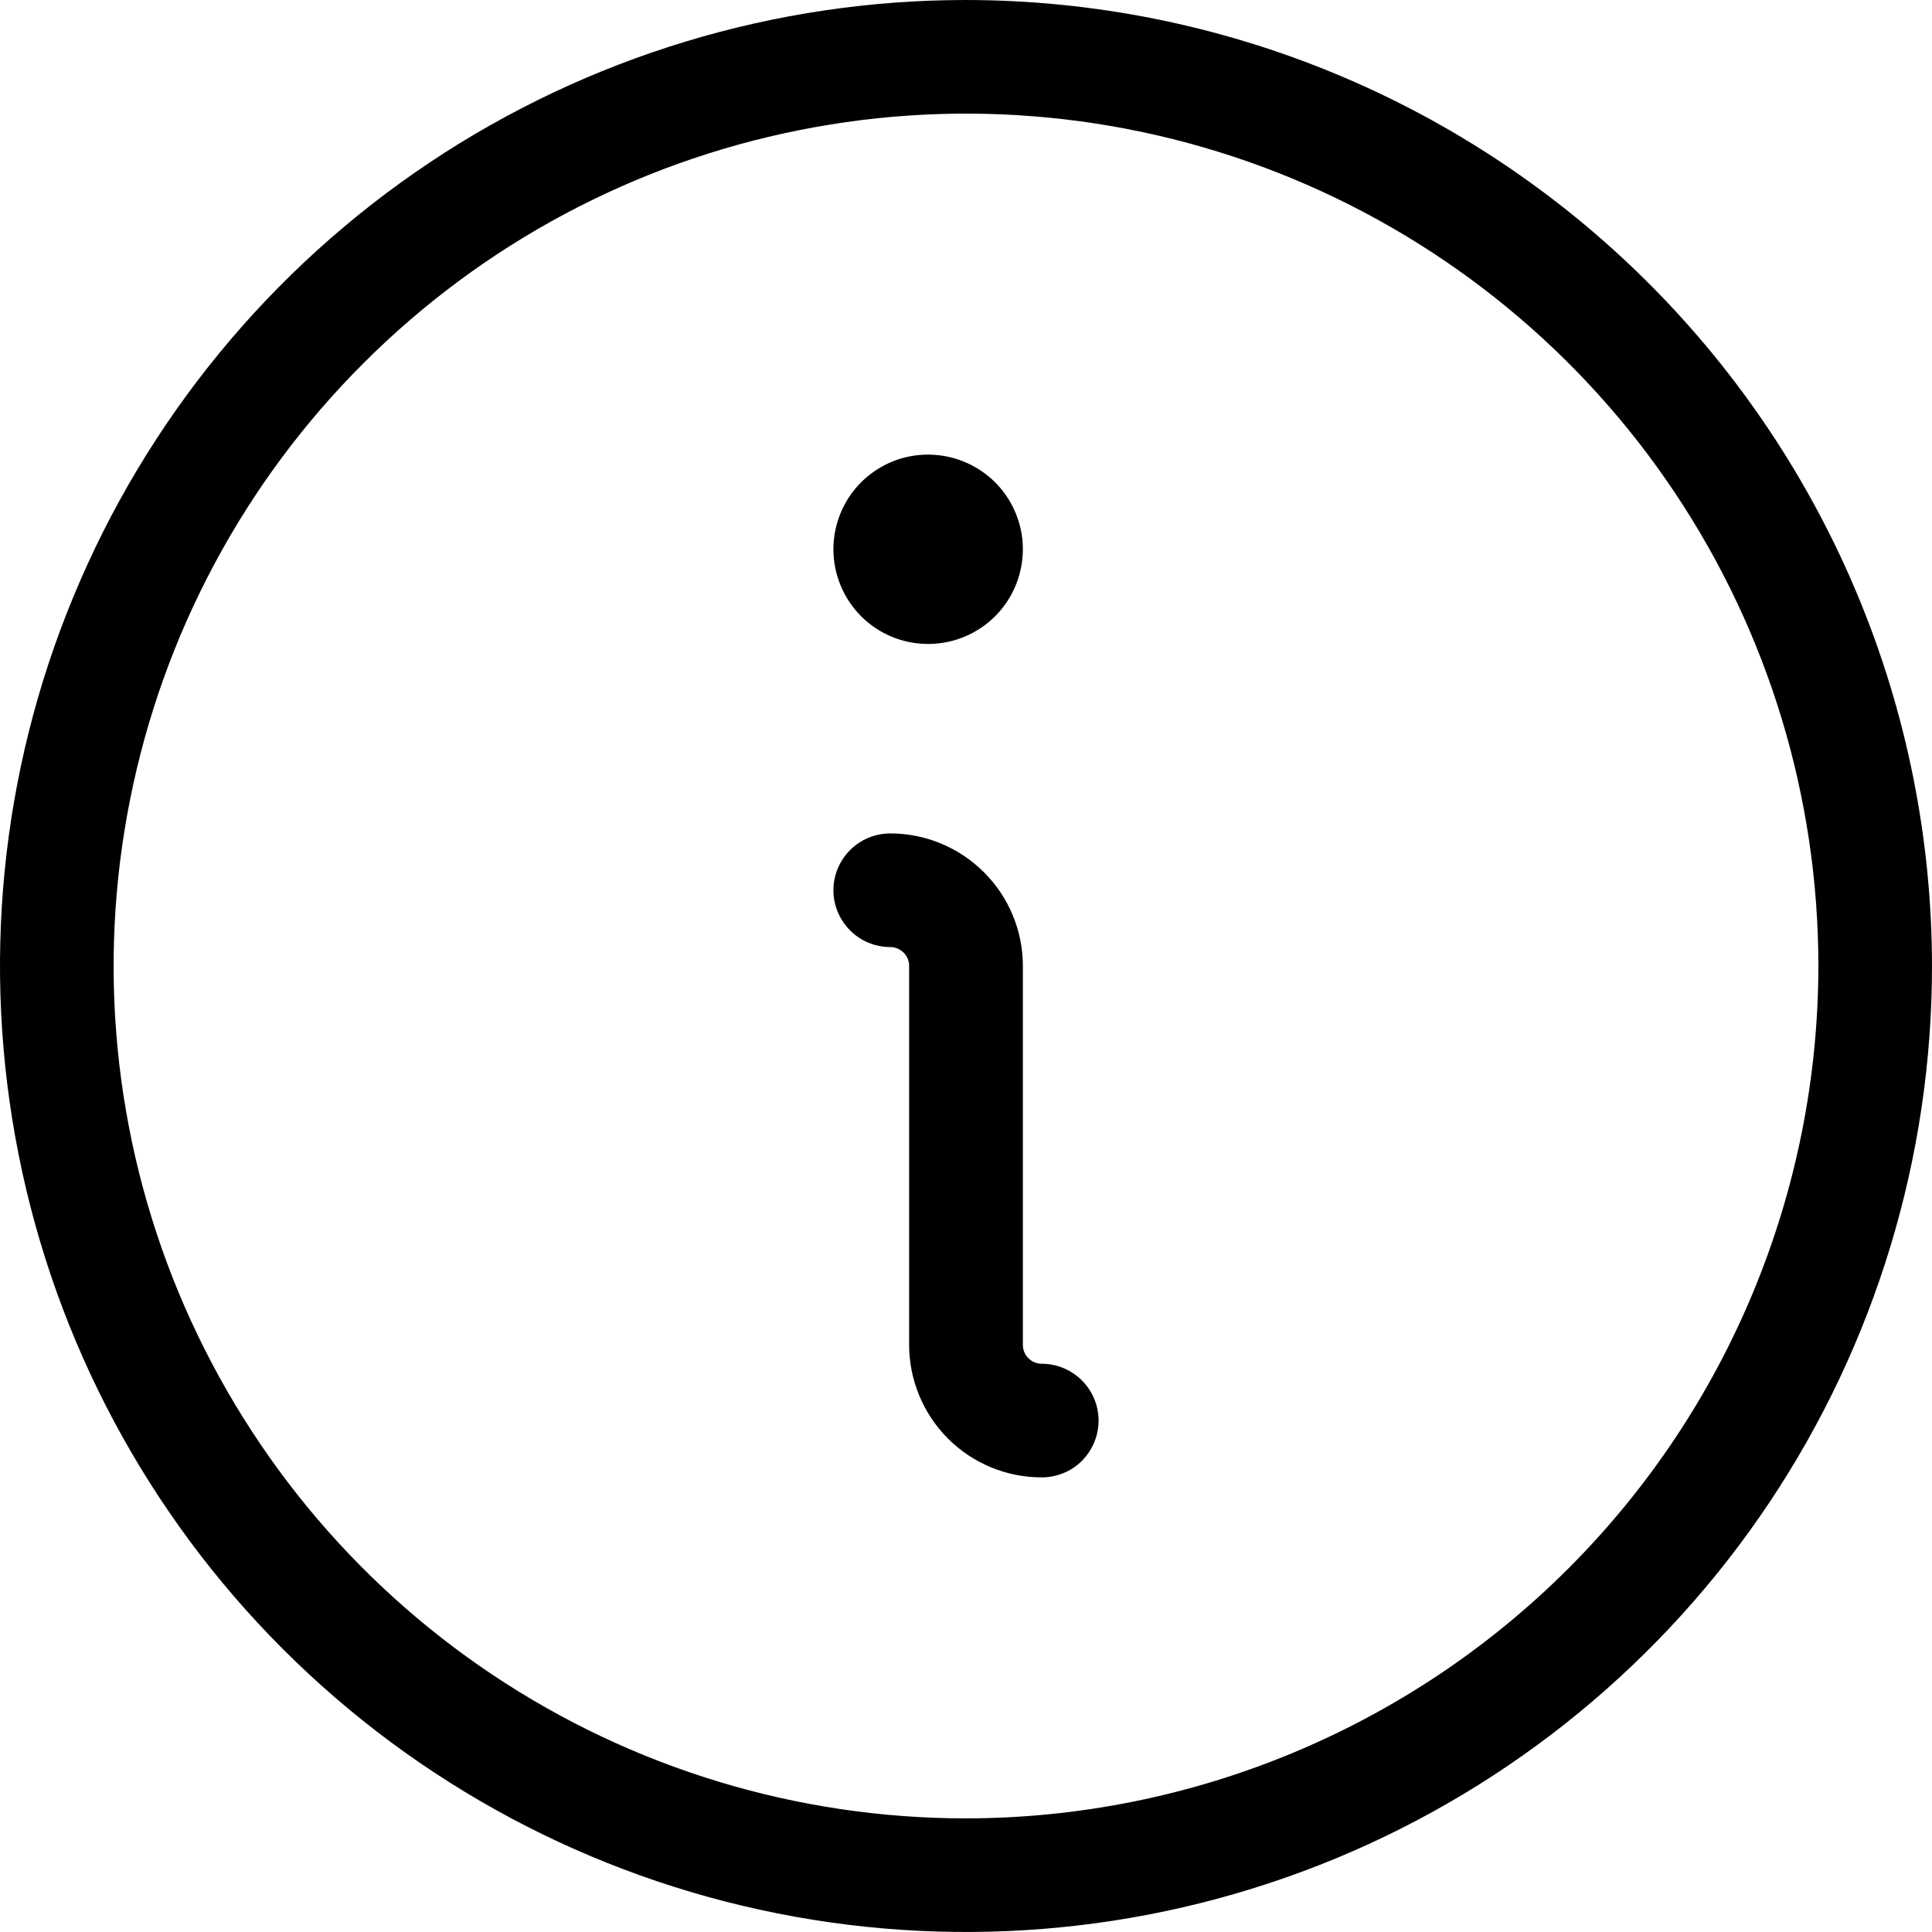
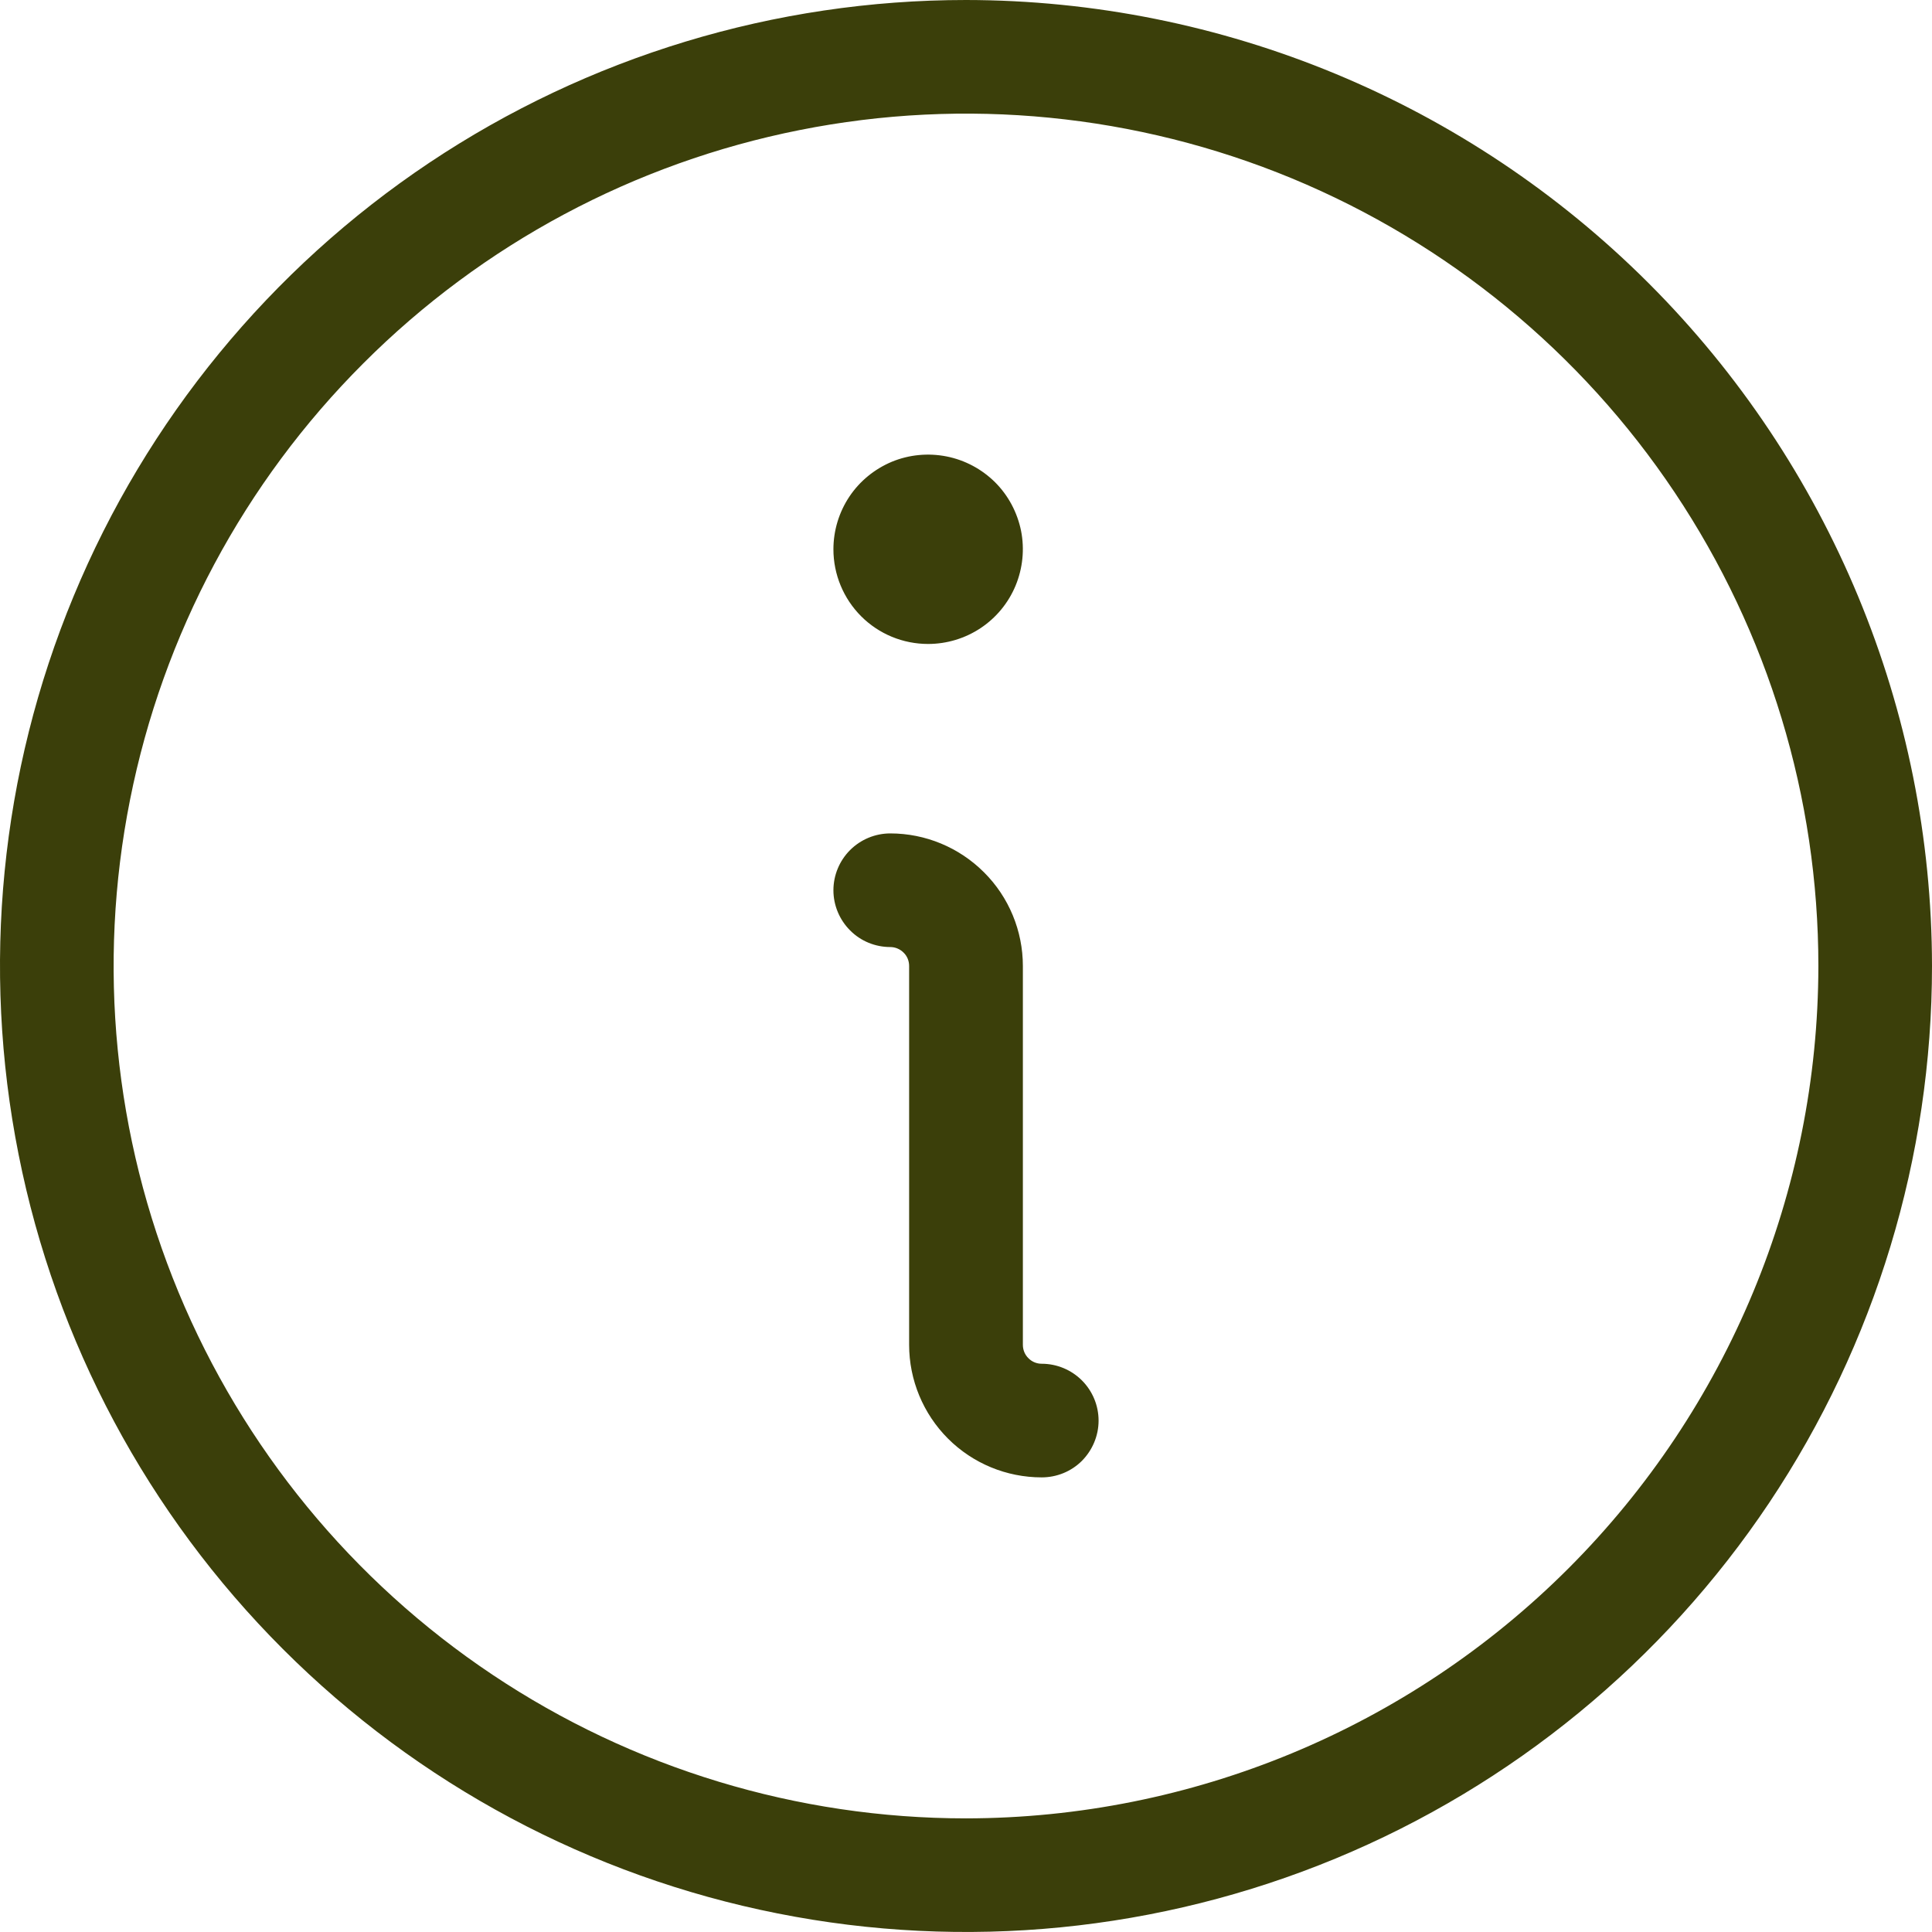
<svg xmlns="http://www.w3.org/2000/svg" preserveAspectRatio="none" overflow="visible" style="display: block;" width="16" height="16" viewBox="0 0 16 16" fill="none">
  <g id="icon-info">
-     <path id="Vector" d="M9.098 11.765C9.098 11.889 9.048 12.009 8.96 12.098C8.872 12.186 8.752 12.235 8.627 12.235C8.336 12.235 8.057 12.12 7.851 11.914C7.645 11.708 7.529 11.428 7.529 11.137V8C7.529 7.958 7.513 7.918 7.483 7.889C7.454 7.86 7.414 7.843 7.373 7.843C7.248 7.843 7.128 7.794 7.04 7.705C6.952 7.617 6.902 7.497 6.902 7.373C6.902 7.248 6.952 7.128 7.04 7.04C7.128 6.952 7.248 6.902 7.373 6.902C7.664 6.902 7.943 7.018 8.149 7.224C8.355 7.429 8.471 7.709 8.471 8V11.137C8.471 11.179 8.487 11.219 8.517 11.248C8.546 11.278 8.586 11.294 8.627 11.294C8.752 11.294 8.872 11.344 8.96 11.432C9.048 11.52 9.098 11.64 9.098 11.765ZM7.686 5.333C7.841 5.333 7.993 5.287 8.122 5.201C8.251 5.115 8.352 4.992 8.411 4.849C8.47 4.706 8.486 4.548 8.456 4.396C8.425 4.244 8.351 4.104 8.241 3.994C8.131 3.885 7.991 3.81 7.839 3.78C7.687 3.75 7.529 3.765 7.386 3.824C7.243 3.884 7.12 3.984 7.034 4.113C6.948 4.242 6.902 4.394 6.902 4.549C6.902 4.757 6.985 4.957 7.132 5.104C7.279 5.251 7.478 5.333 7.686 5.333ZM16 8C16 9.582 15.531 11.129 14.652 12.445C13.773 13.76 12.523 14.786 11.062 15.391C9.6 15.996 7.991 16.155 6.439 15.846C4.887 15.538 3.462 14.776 2.343 13.657C1.224 12.538 0.462 11.113 0.154 9.561C-0.155 8.009 0.003 6.4 0.609 4.939C1.214 3.477 2.24 2.227 3.555 1.348C4.871 0.469 6.418 0 8 0C10.121 0.002 12.154 0.846 13.654 2.346C15.154 3.846 15.998 5.879 16 8ZM15.059 8C15.059 6.604 14.645 5.239 13.869 4.078C13.094 2.918 11.991 2.013 10.701 1.478C9.411 0.944 7.992 0.804 6.623 1.077C5.254 1.349 3.996 2.021 3.009 3.009C2.021 3.996 1.349 5.254 1.077 6.623C0.804 7.992 0.944 9.411 1.478 10.701C2.013 11.991 2.918 13.094 4.078 13.869C5.239 14.645 6.604 15.059 8 15.059C9.871 15.057 11.666 14.312 12.989 12.989C14.312 11.666 15.057 9.871 15.059 8Z" fill="black" />
+     <path id="Vector" d="M9.098 11.765C9.098 11.889 9.048 12.009 8.96 12.098C8.872 12.186 8.752 12.235 8.627 12.235C8.336 12.235 8.057 12.12 7.851 11.914C7.645 11.708 7.529 11.428 7.529 11.137V8C7.529 7.958 7.513 7.918 7.483 7.889C7.454 7.86 7.414 7.843 7.373 7.843C7.248 7.843 7.128 7.794 7.04 7.705C6.952 7.617 6.902 7.497 6.902 7.373C6.902 7.248 6.952 7.128 7.04 7.04C7.128 6.952 7.248 6.902 7.373 6.902C7.664 6.902 7.943 7.018 8.149 7.224C8.355 7.429 8.471 7.709 8.471 8V11.137C8.471 11.179 8.487 11.219 8.517 11.248C8.546 11.278 8.586 11.294 8.627 11.294C8.752 11.294 8.872 11.344 8.96 11.432C9.048 11.52 9.098 11.64 9.098 11.765ZM7.686 5.333C7.841 5.333 7.993 5.287 8.122 5.201C8.251 5.115 8.352 4.992 8.411 4.849C8.47 4.706 8.486 4.548 8.456 4.396C8.425 4.244 8.351 4.104 8.241 3.994C8.131 3.885 7.991 3.81 7.839 3.78C7.687 3.75 7.529 3.765 7.386 3.824C7.243 3.884 7.12 3.984 7.034 4.113C6.948 4.242 6.902 4.394 6.902 4.549C6.902 4.757 6.985 4.957 7.132 5.104C7.279 5.251 7.478 5.333 7.686 5.333ZM16 8C16 9.582 15.531 11.129 14.652 12.445C13.773 13.76 12.523 14.786 11.062 15.391C9.6 15.996 7.991 16.155 6.439 15.846C4.887 15.538 3.462 14.776 2.343 13.657C1.224 12.538 0.462 11.113 0.154 9.561C-0.155 8.009 0.003 6.4 0.609 4.939C1.214 3.477 2.24 2.227 3.555 1.348C4.871 0.469 6.418 0 8 0C10.121 0.002 12.154 0.846 13.654 2.346C15.154 3.846 15.998 5.879 16 8ZM15.059 8C15.059 6.604 14.645 5.239 13.869 4.078C13.094 2.918 11.991 2.013 10.701 1.478C9.411 0.944 7.992 0.804 6.623 1.077C5.254 1.349 3.996 2.021 3.009 3.009C2.021 3.996 1.349 5.254 1.077 6.623C0.804 7.992 0.944 9.411 1.478 10.701C2.013 11.991 2.918 13.094 4.078 13.869C5.239 14.645 6.604 15.059 8 15.059C9.871 15.057 11.666 14.312 12.989 12.989C14.312 11.666 15.057 9.871 15.059 8Z" fill="#3B3F0A" />
  </g>
</svg>
